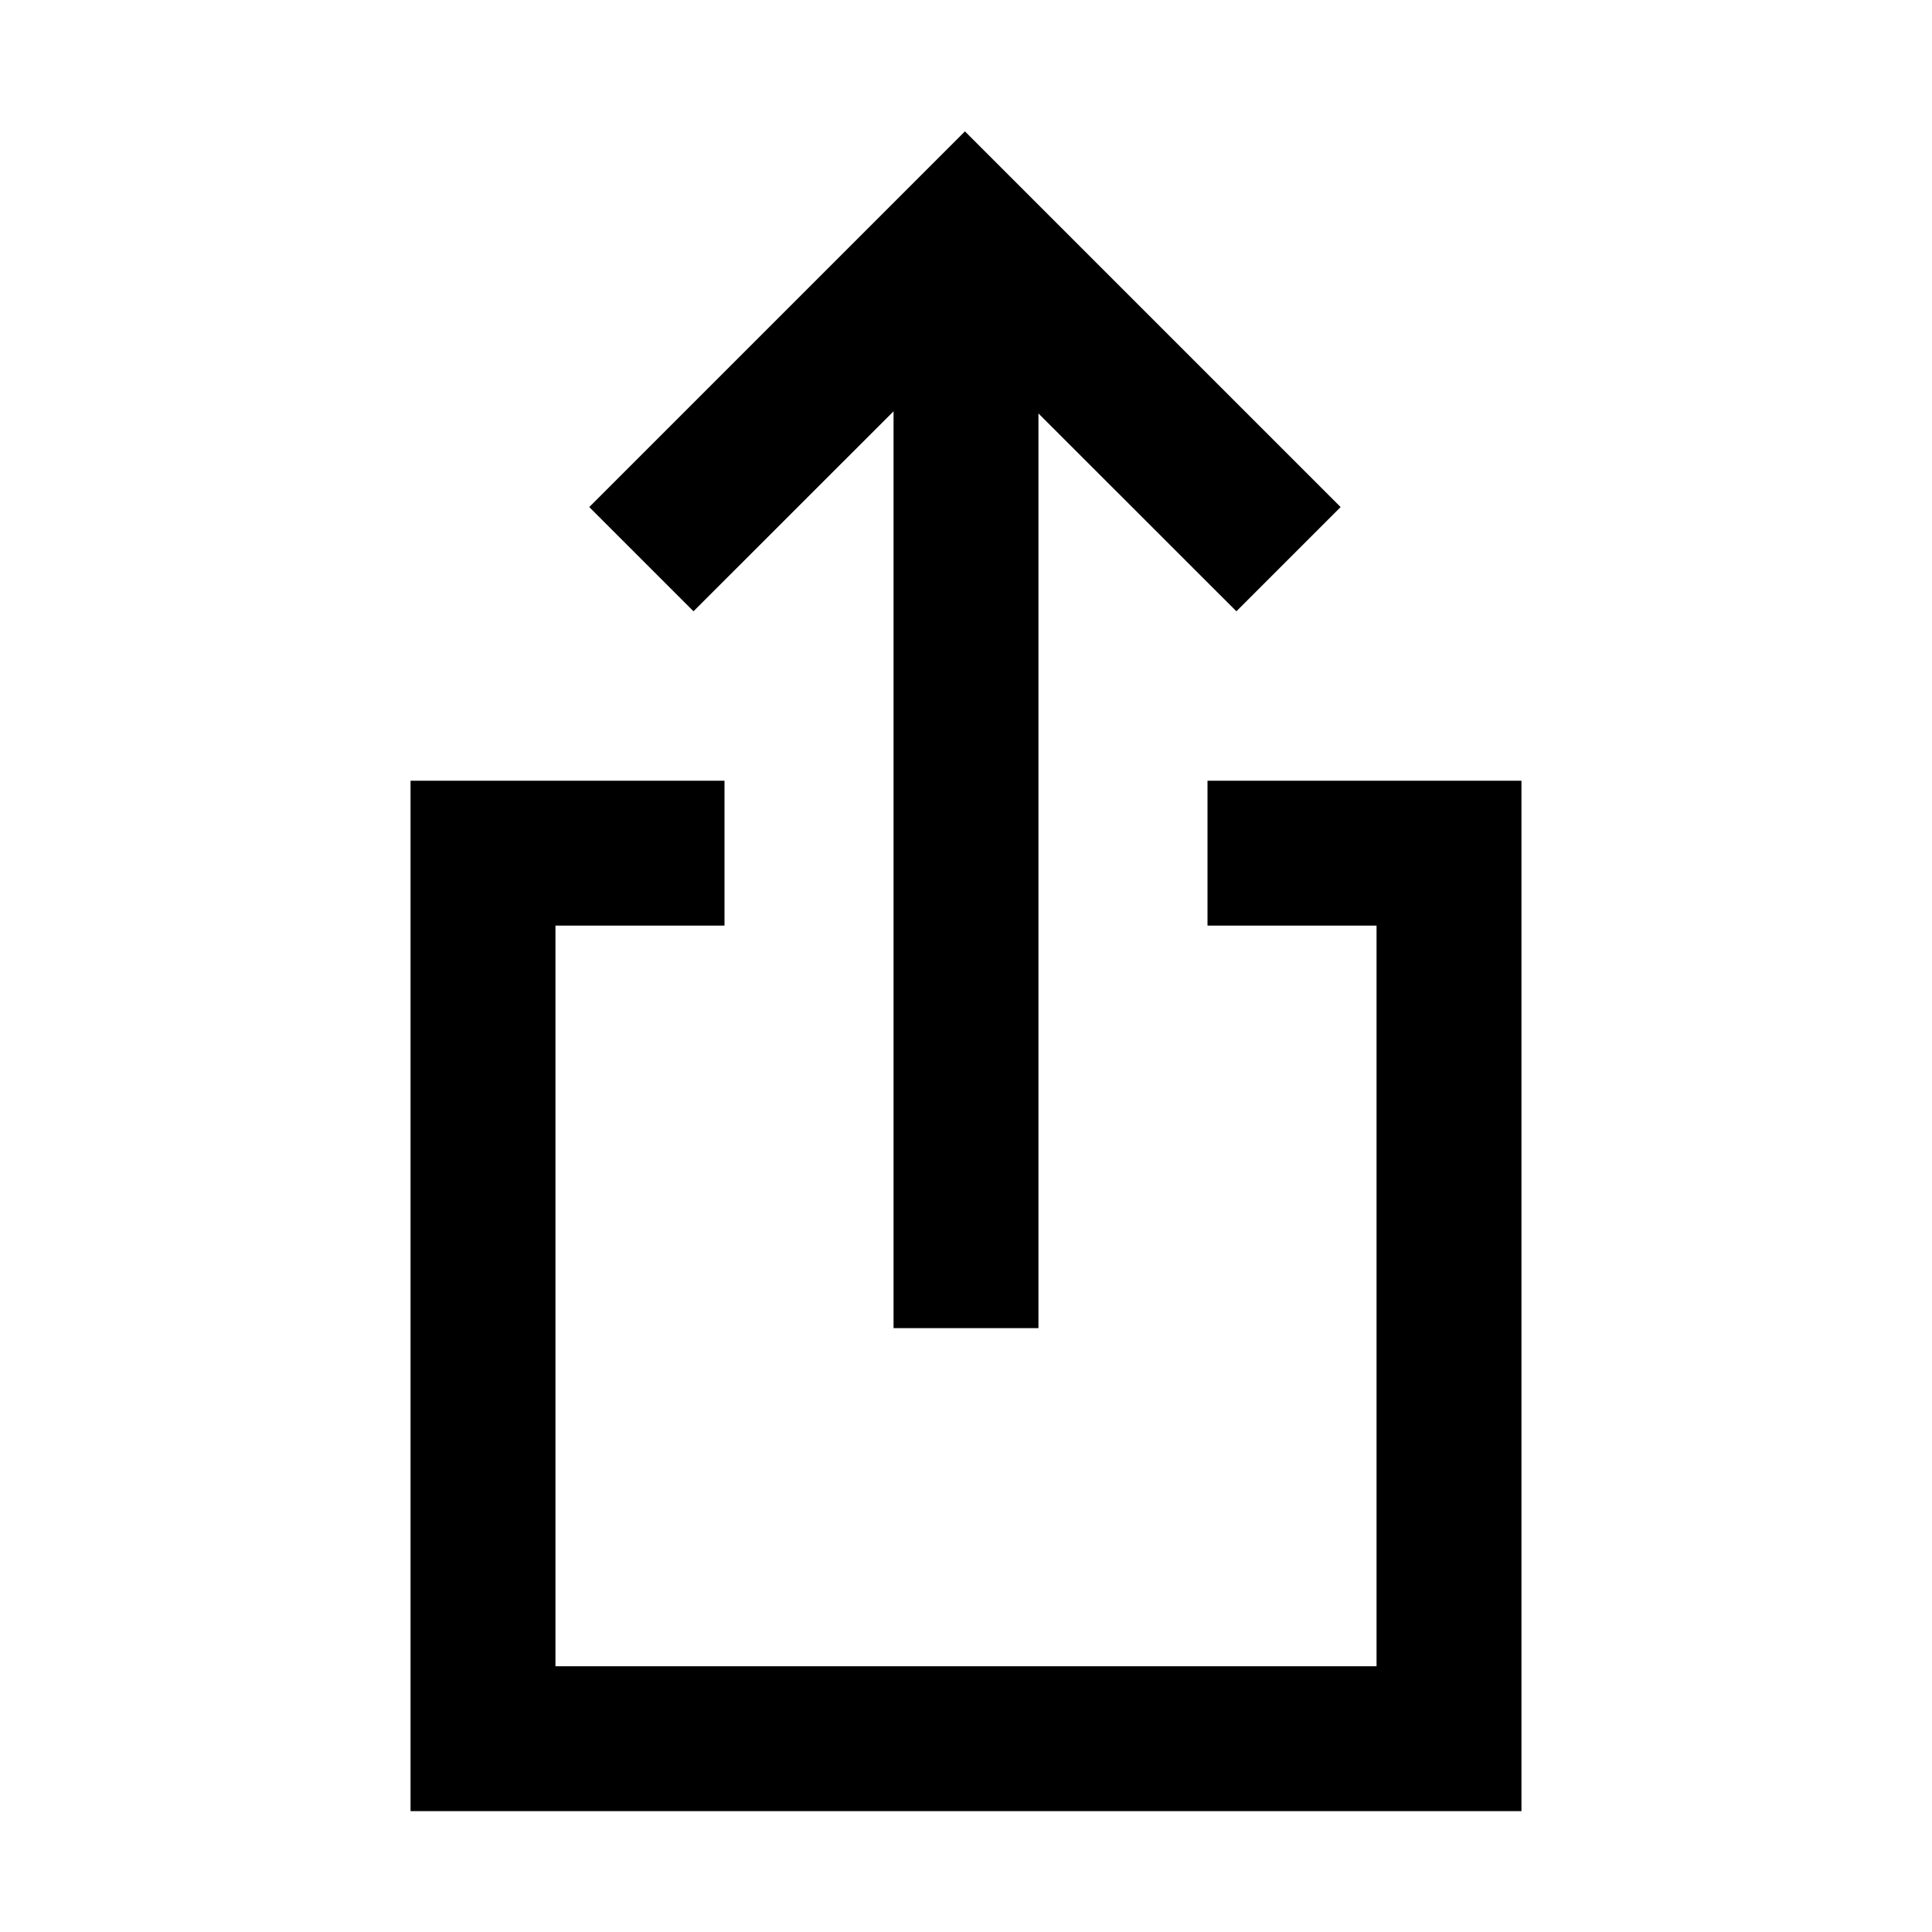
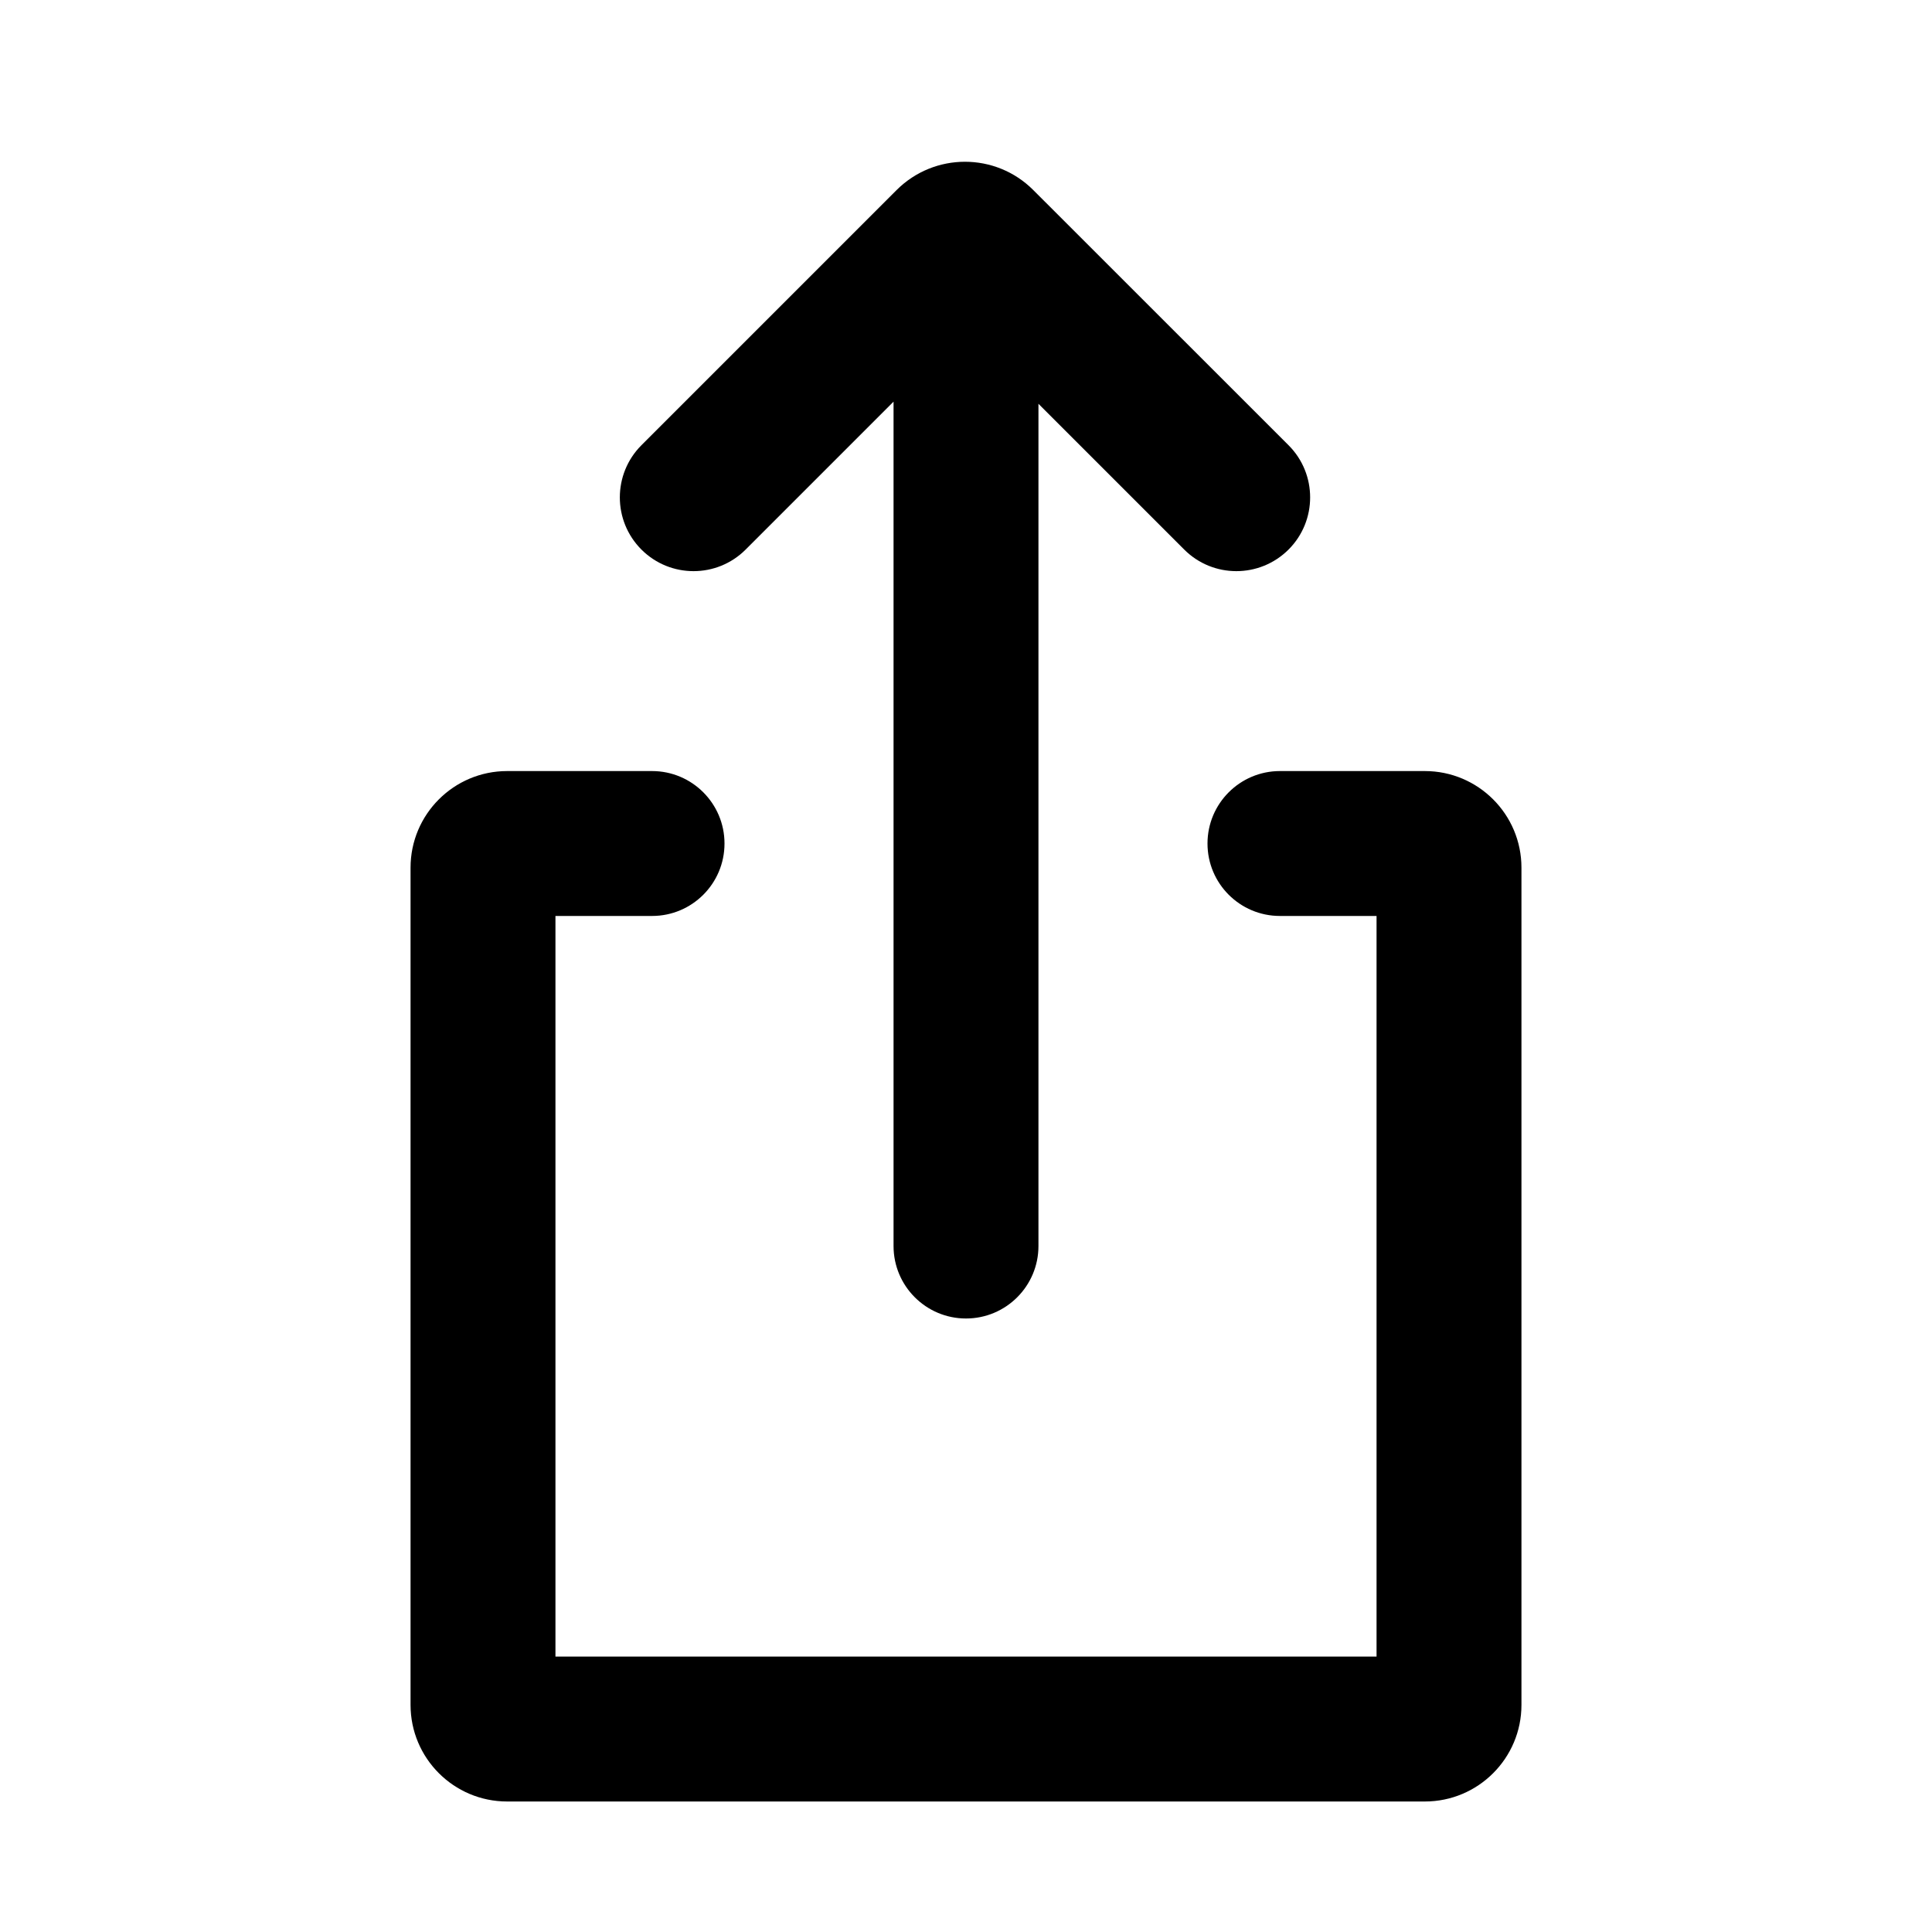
<svg id="share" viewBox="0 0 20 20">
-   <path d="M9.25,4.258 L7.179,6.328 L6.1,5.249 L9.989,1.36 L13.878,5.249 L12.799,6.328 L10.75,4.28 L10.75,13.749 L9.25,13.749 L9.25,4.258 Z M12.5,9.582 L12.5,8.082 L15.75,8.082 L15.75,18.749 L4.25,18.749 L4.25,8.082 L7.5,8.082 L7.5,9.582 L5.75,9.582 L5.75,17.249 L14.25,17.249 L14.25,9.582 L12.5,9.582 Z" />
+   <path d="M9.25,4.158 L7.719,5.689 C7.421,5.987 6.938,5.987 6.64,5.689 L6.64,5.689 C6.342,5.391 6.342,4.907 6.64,4.609 L9.282,1.967 C9.673,1.577 10.306,1.577 10.696,1.967 L13.339,4.609 C13.637,4.907 13.637,5.391 13.339,5.689 L13.339,5.689 C13.04,5.987 12.557,5.987 12.259,5.689 L10.75,4.18 L10.75,12.899 C10.75,13.313 10.414,13.649 10,13.649 L10,13.649 C9.586,13.649 9.25,13.313 9.25,12.899 L9.25,4.158 Z M12.5,8.732 L12.5,8.732 C12.5,8.318 12.836,7.982 13.25,7.982 L14.75,7.982 C15.302,7.982 15.75,8.43 15.75,8.982 L15.75,17.649 C15.75,18.201 15.302,18.649 14.75,18.649 L5.25,18.649 C4.698,18.649 4.25,18.201 4.25,17.649 L4.25,8.982 C4.25,8.43 4.698,7.982 5.25,7.982 L6.75,7.982 C7.164,7.982 7.5,8.318 7.5,8.732 L7.5,8.732 C7.5,9.147 7.164,9.482 6.75,9.482 L5.75,9.482 L5.75,17.149 L14.25,17.149 L14.25,9.482 L13.25,9.482 C12.836,9.482 12.5,9.147 12.5,8.732 Z" />
</svg>
